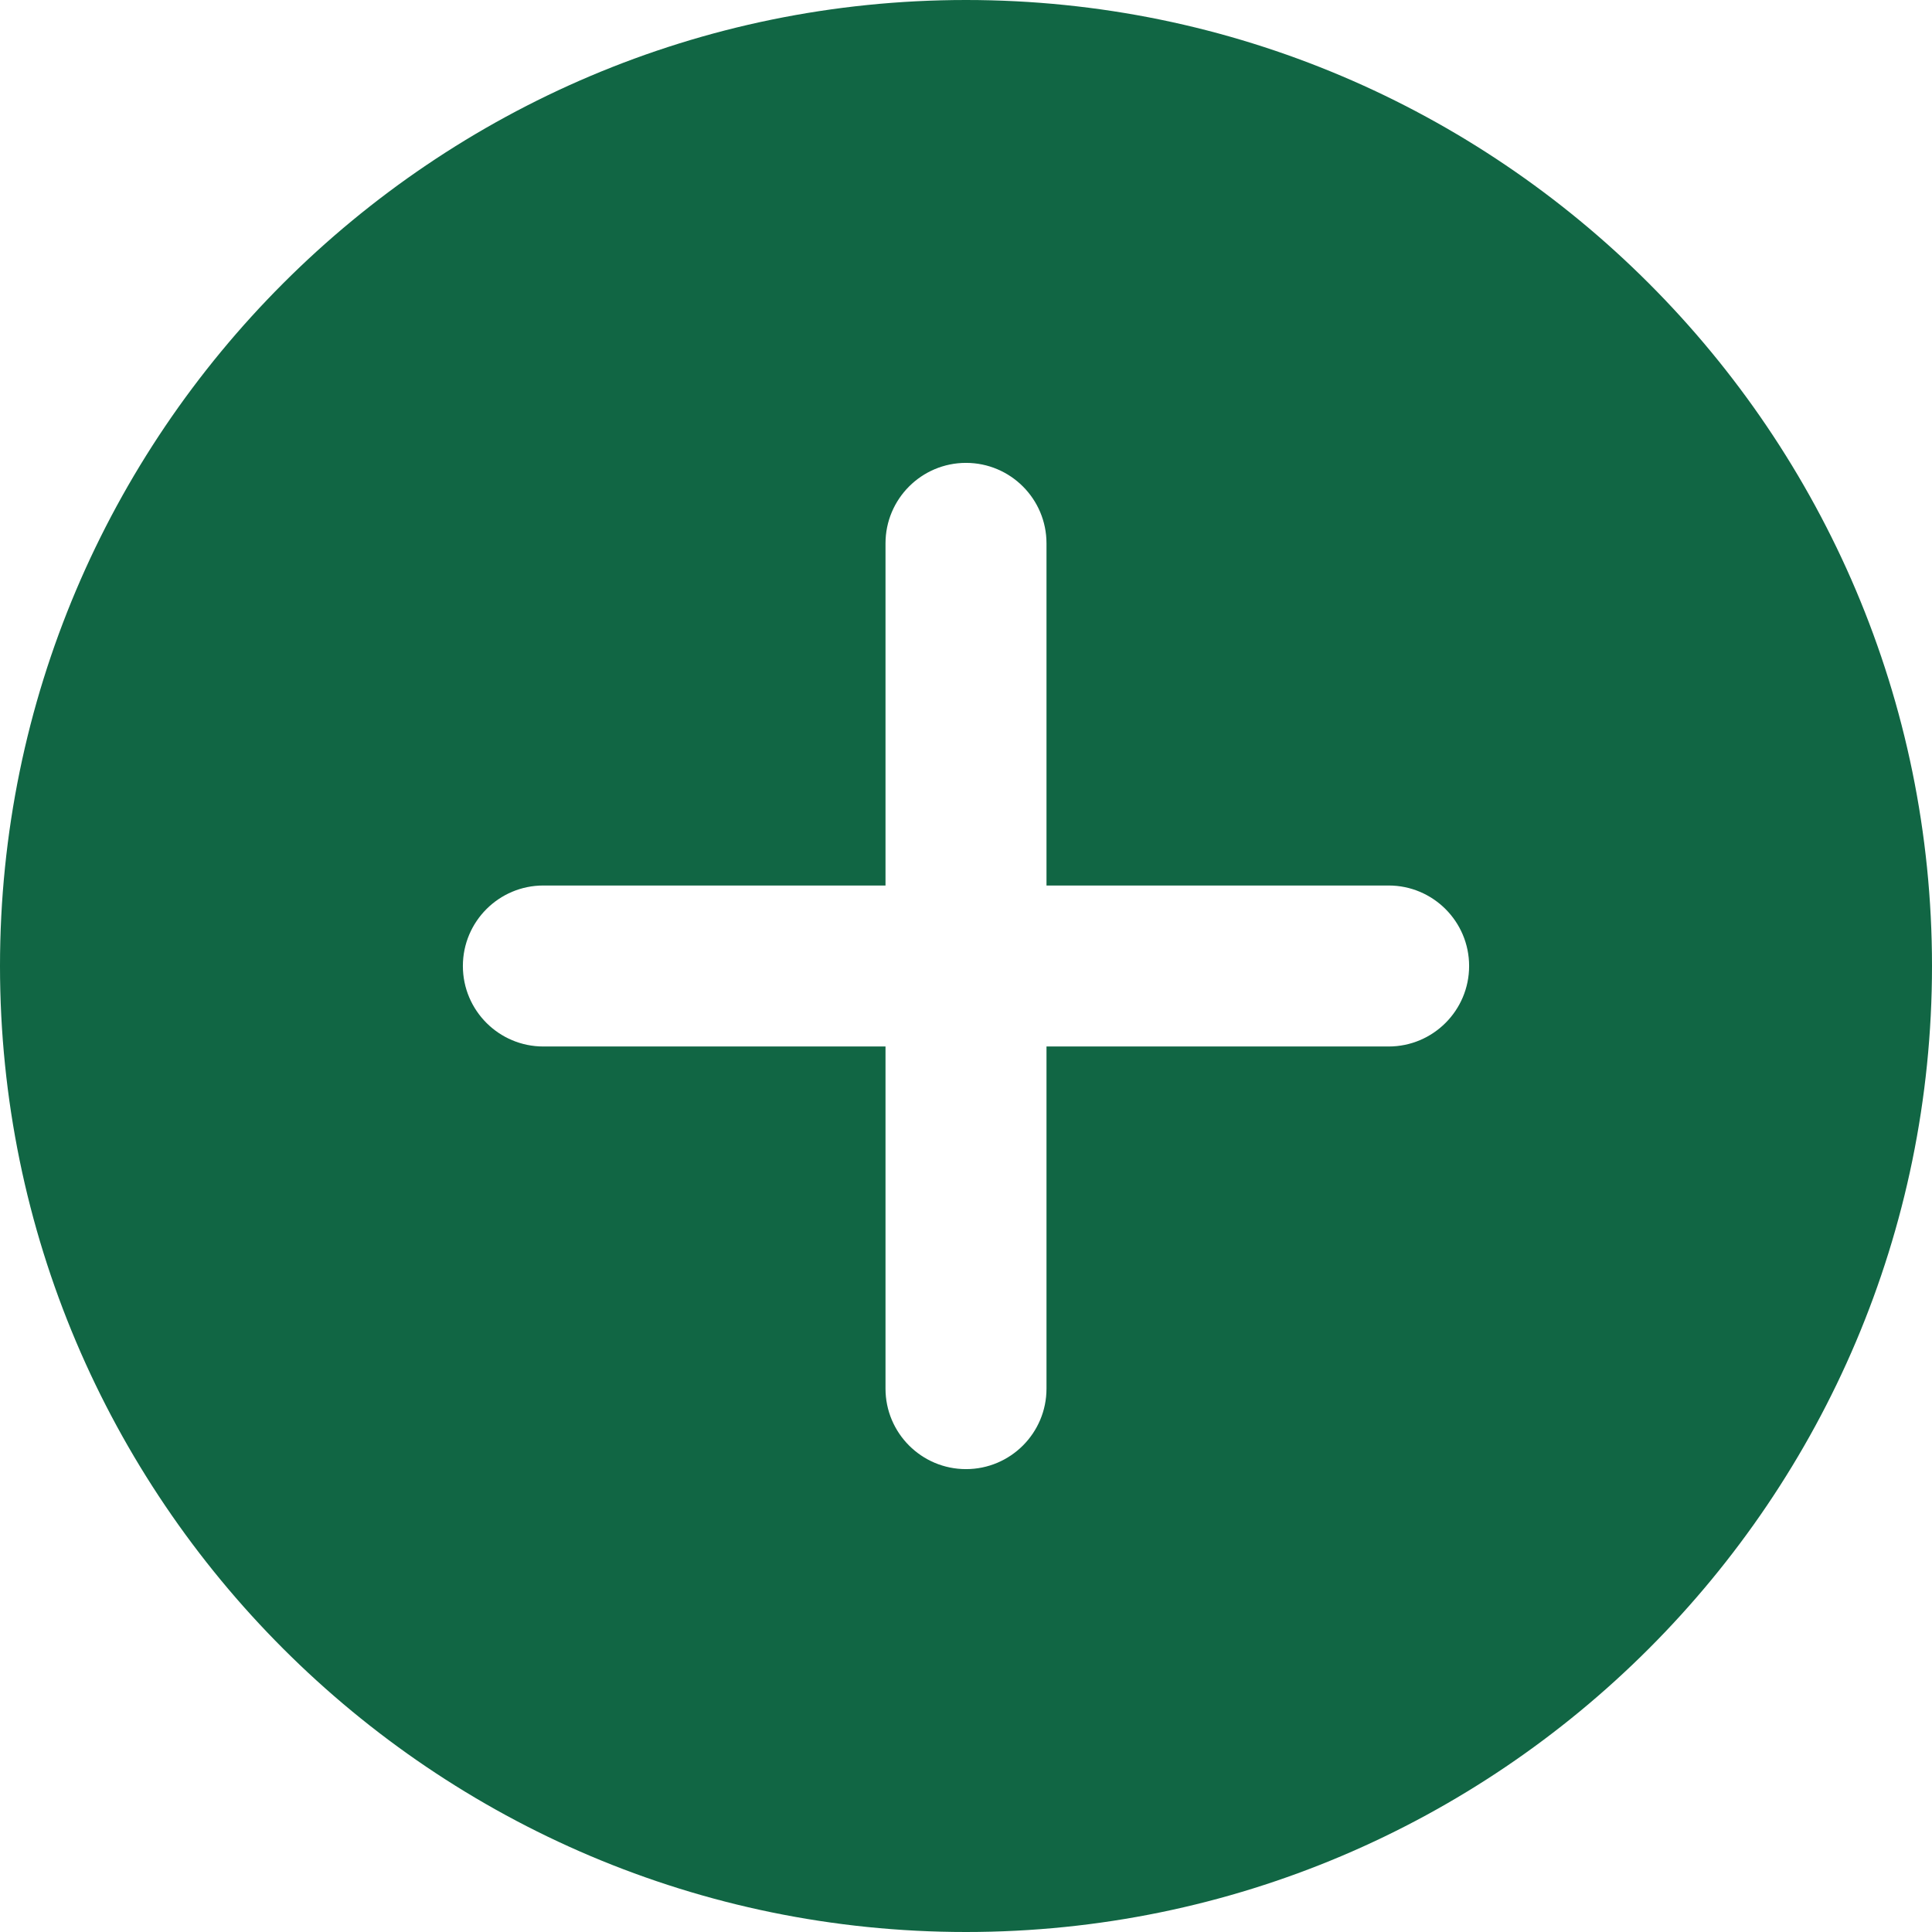
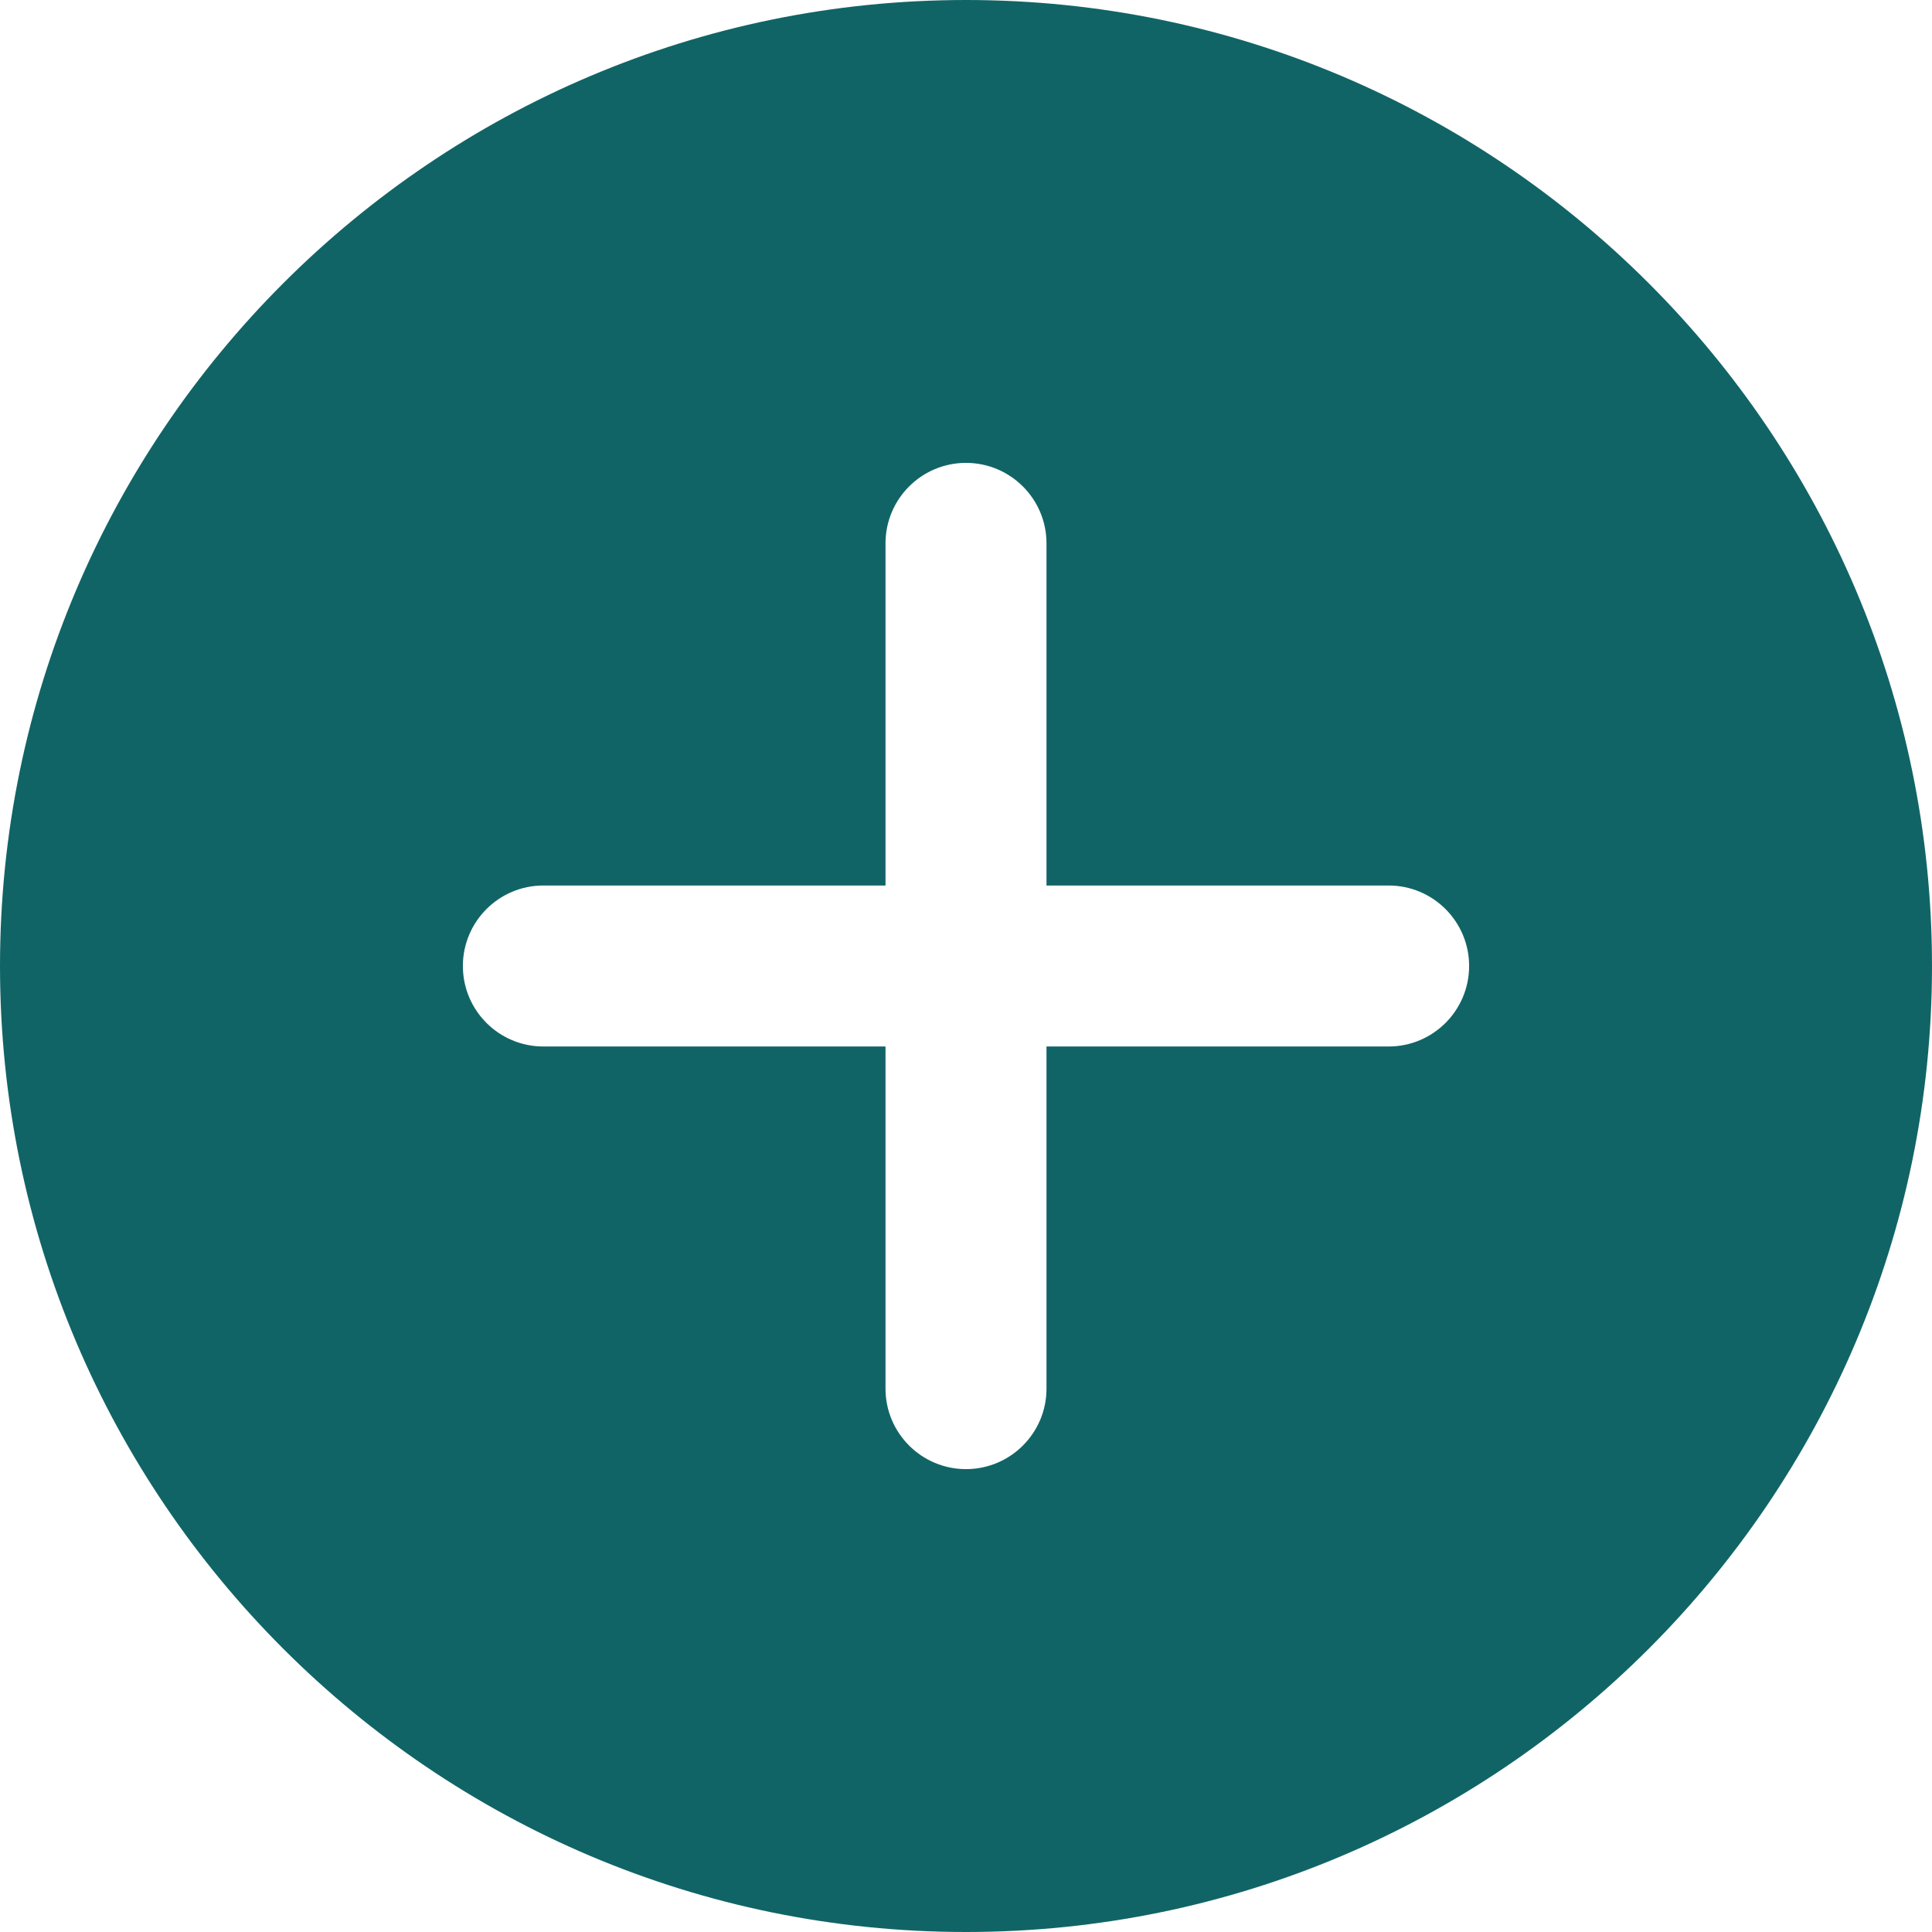
<svg xmlns="http://www.w3.org/2000/svg" height="512px" viewBox="0 0 512 512" width="512px">
  <g>
-     <path d="m256 0c-141.164 0-256 114.836-256 256s114.836 256 256 256 256-114.836 256-256-114.836-256-256-256zm112 277.332h-90.668v90.668c0 11.777-9.555 21.332-21.332 21.332s-21.332-9.555-21.332-21.332v-90.668h-90.668c-11.777 0-21.332-9.555-21.332-21.332s9.555-21.332 21.332-21.332h90.668v-90.668c0-11.777 9.555-21.332 21.332-21.332s21.332 9.555 21.332 21.332v90.668h90.668c11.777 0 21.332 9.555 21.332 21.332s-9.555 21.332-21.332 21.332zm0 0" data-original="#000000" class="active-path" data-old_color="#000000" fill="#116644" />
+     <path d="m256 0c-141.164 0-256 114.836-256 256s114.836 256 256 256 256-114.836 256-256-114.836-256-256-256zm112 277.332h-90.668v90.668c0 11.777-9.555 21.332-21.332 21.332s-21.332-9.555-21.332-21.332v-90.668h-90.668c-11.777 0-21.332-9.555-21.332-21.332s9.555-21.332 21.332-21.332h90.668v-90.668c0-11.777 9.555-21.332 21.332-21.332s21.332 9.555 21.332 21.332v90.668h90.668c11.777 0 21.332 9.555 21.332 21.332s-9.555 21.332-21.332 21.332zm0 0" data-original="#000000" class="active-path" data-old_color="#000000" fill="#116466" />
  </g>
</svg>
